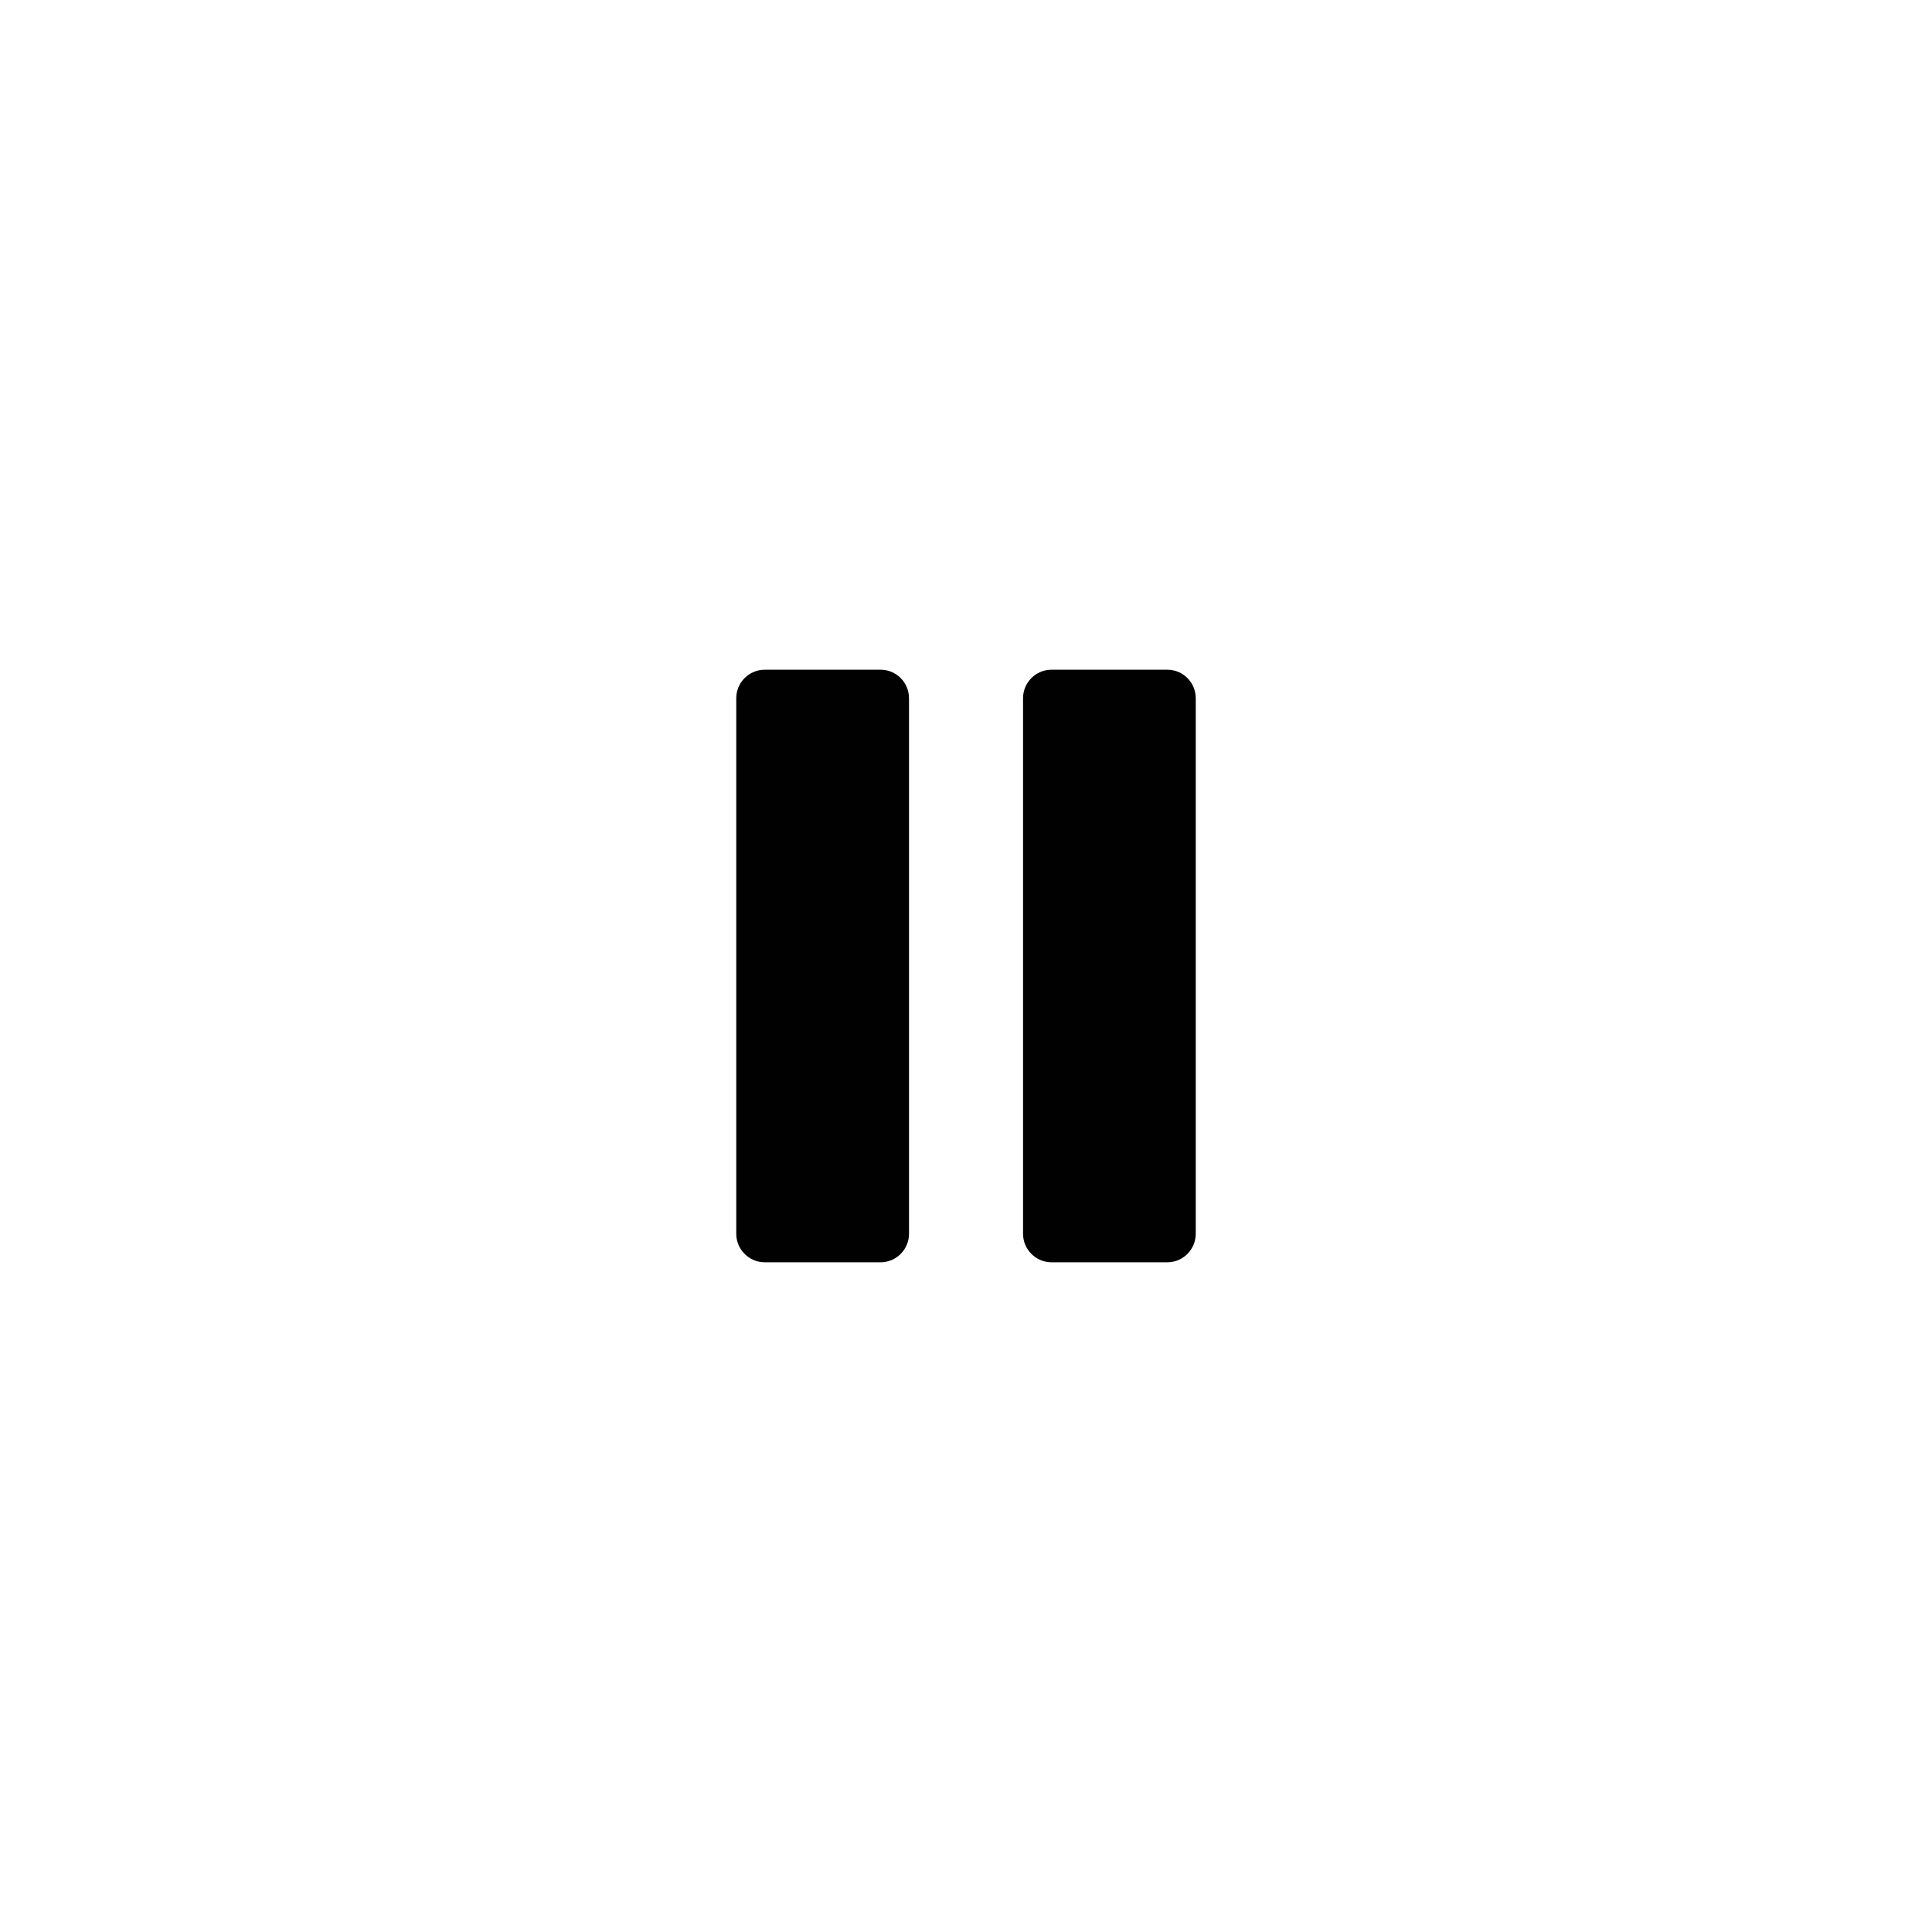
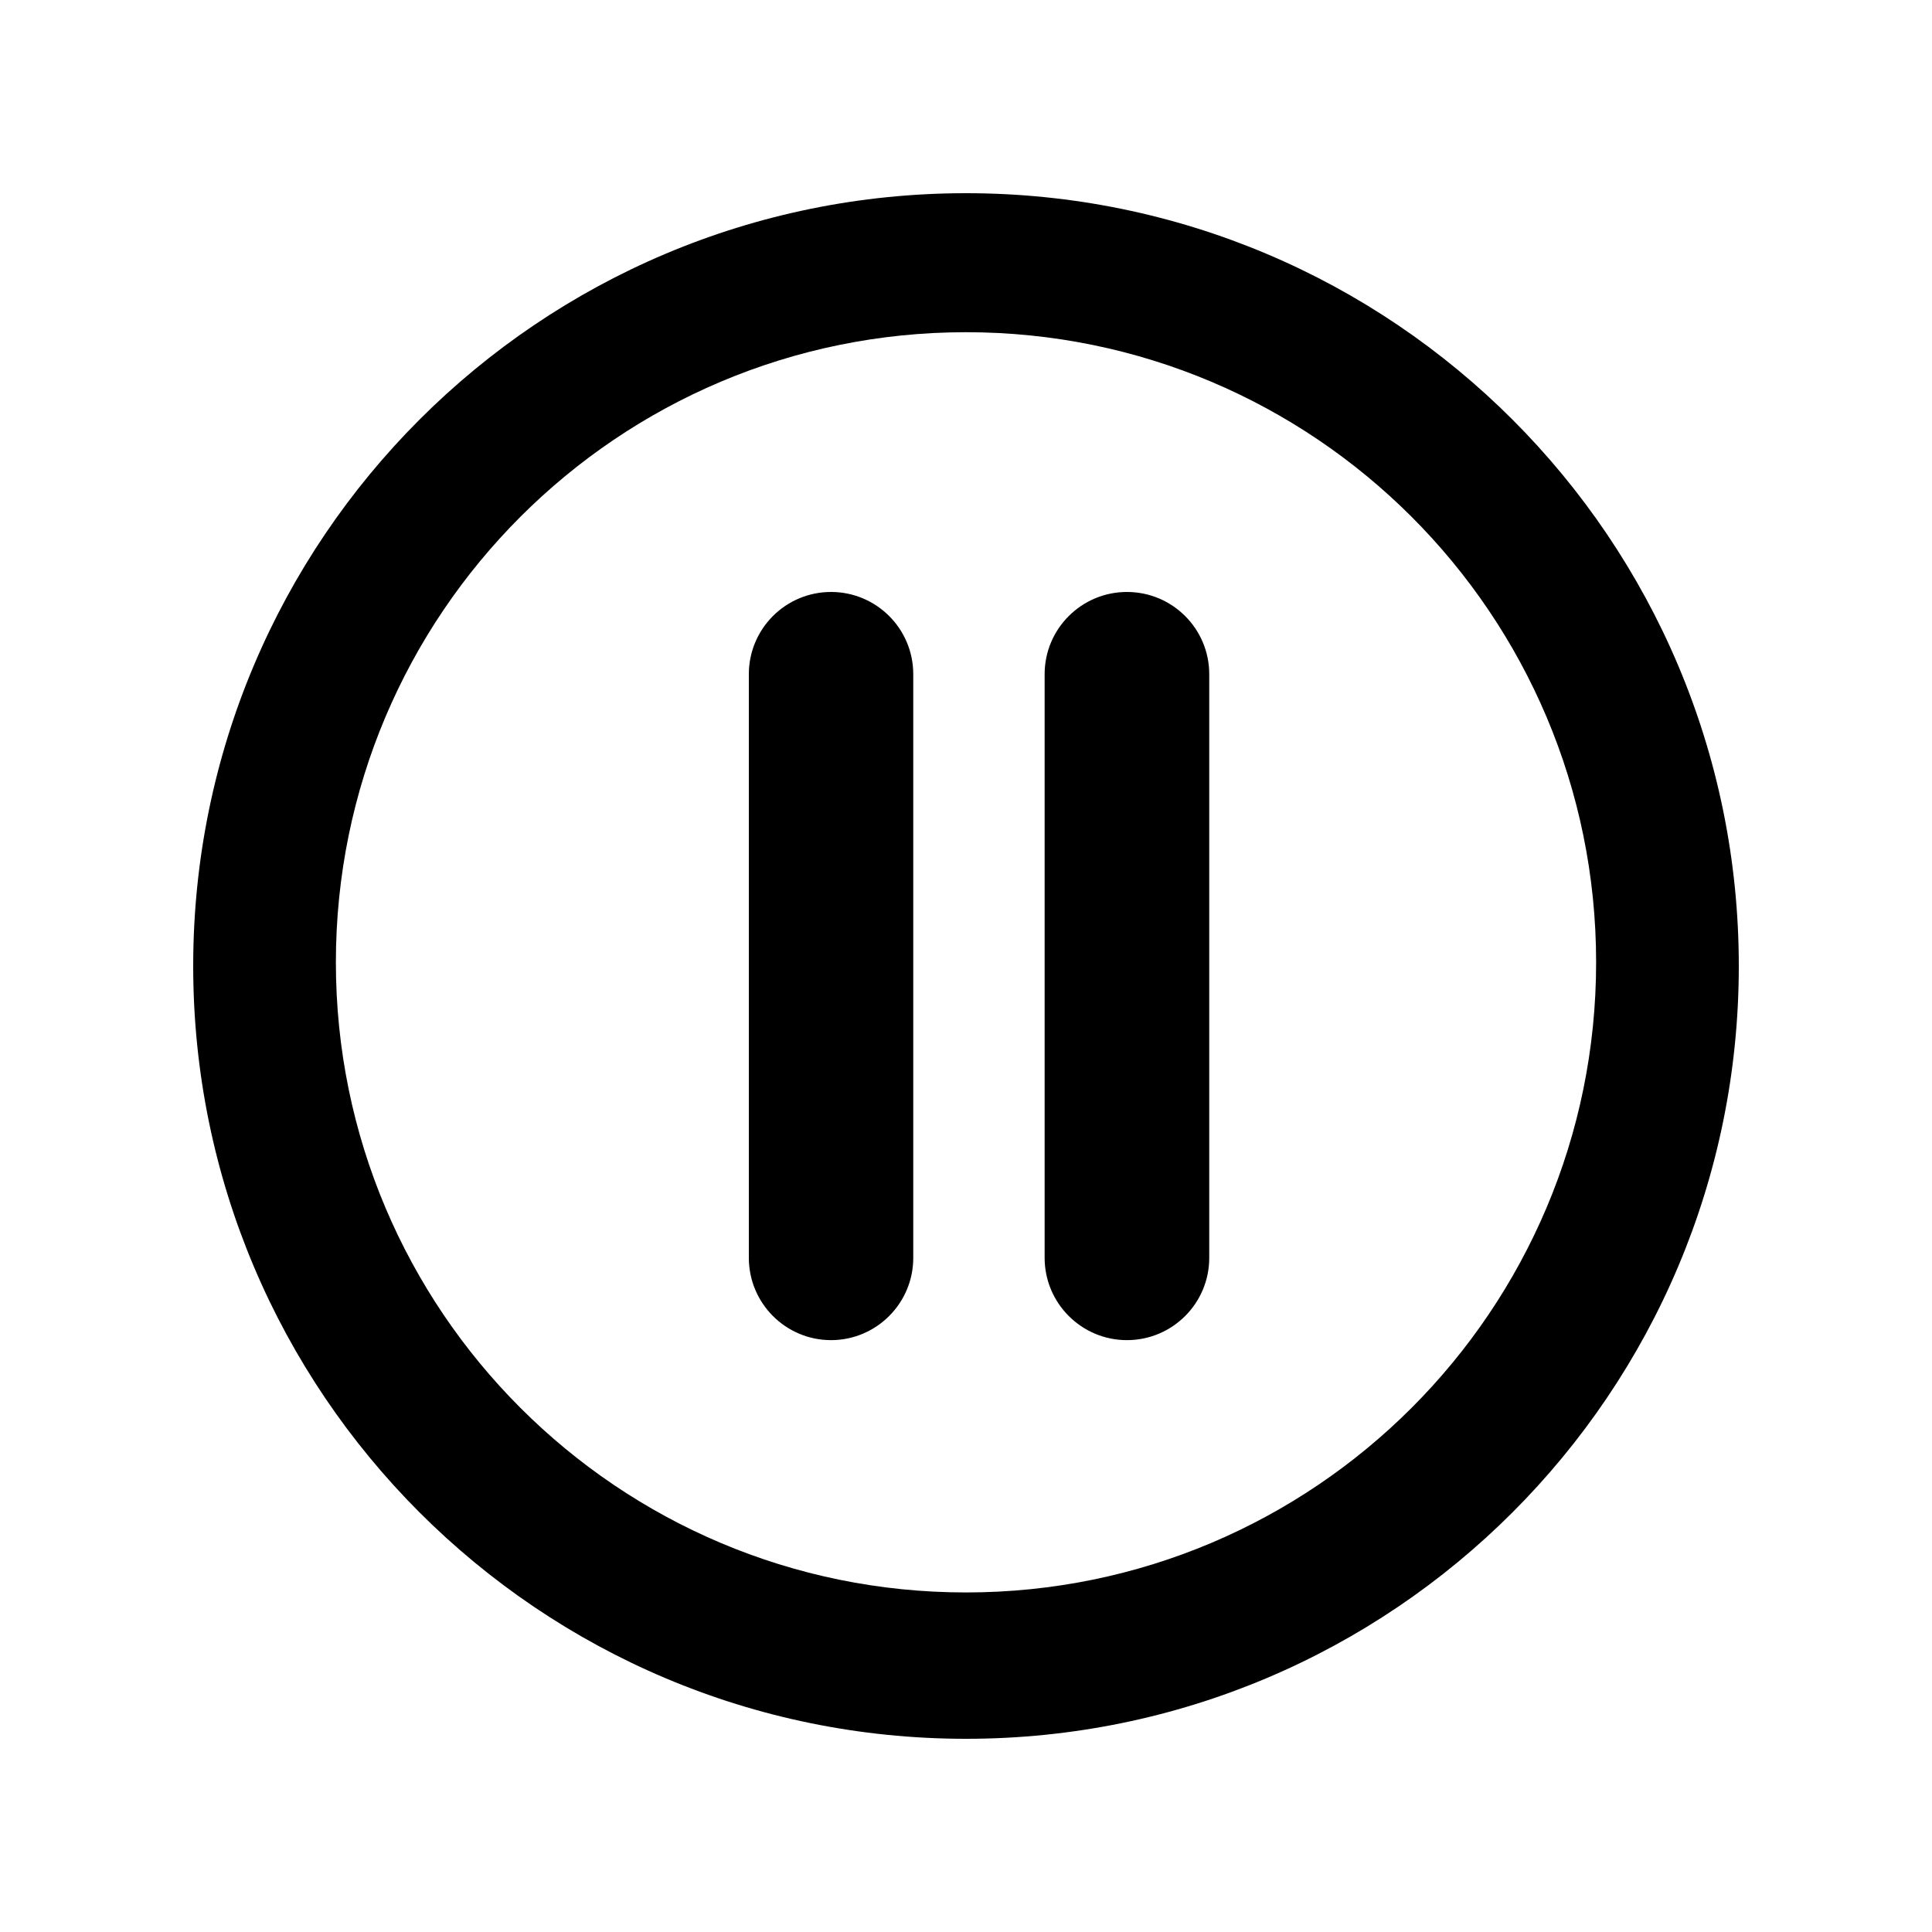
- <svg xmlns="http://www.w3.org/2000/svg" width="36" height="36" viewBox="0 0 36 36">
-   <g fill="#010101">
-     <path d="M16.938 22.99c0 .291-.237.531-.529.531h-2.159c-.292 0-.531-.24-.531-.531v-9.98c0-.292.239-.531.531-.531h2.159c.292 0 .529.239.529.531v9.98zM22.281 22.99c0 .291-.237.531-.529.531h-2.159c-.292 0-.53-.24-.53-.531v-9.98c0-.292.238-.531.53-.531h2.159c.292 0 .529.239.529.531v9.98z" />
-   </g>
+ <svg xmlns="http://www.w3.org/2000/svg" width="20" height="20" viewBox="0 0 20 20">
+   <path d="M10 2c-4.418 0-8 3.582-8 8s3.582 8 8 8 8-3.582 8-8-3.582-8-8-8m0 14.485c-3.603 0-6.523-2.921-6.523-6.523s2.92-6.523 6.523-6.523 6.523 2.921 6.523 6.523-2.92 6.523-6.523 6.523m-1.397-2.612c-.47 0-.851-.382-.851-.852v-6.042c0-.47.381-.851.851-.851s.851.381.851.851v6.043c0 .469-.382.851-.851.851zm3.063 0c-.47 0-.852-.382-.852-.852v-6.042c0-.47.382-.851.852-.851.471 0 .852.381.852.851v6.043c0 .469-.381.851-.852.851z" />
</svg>
